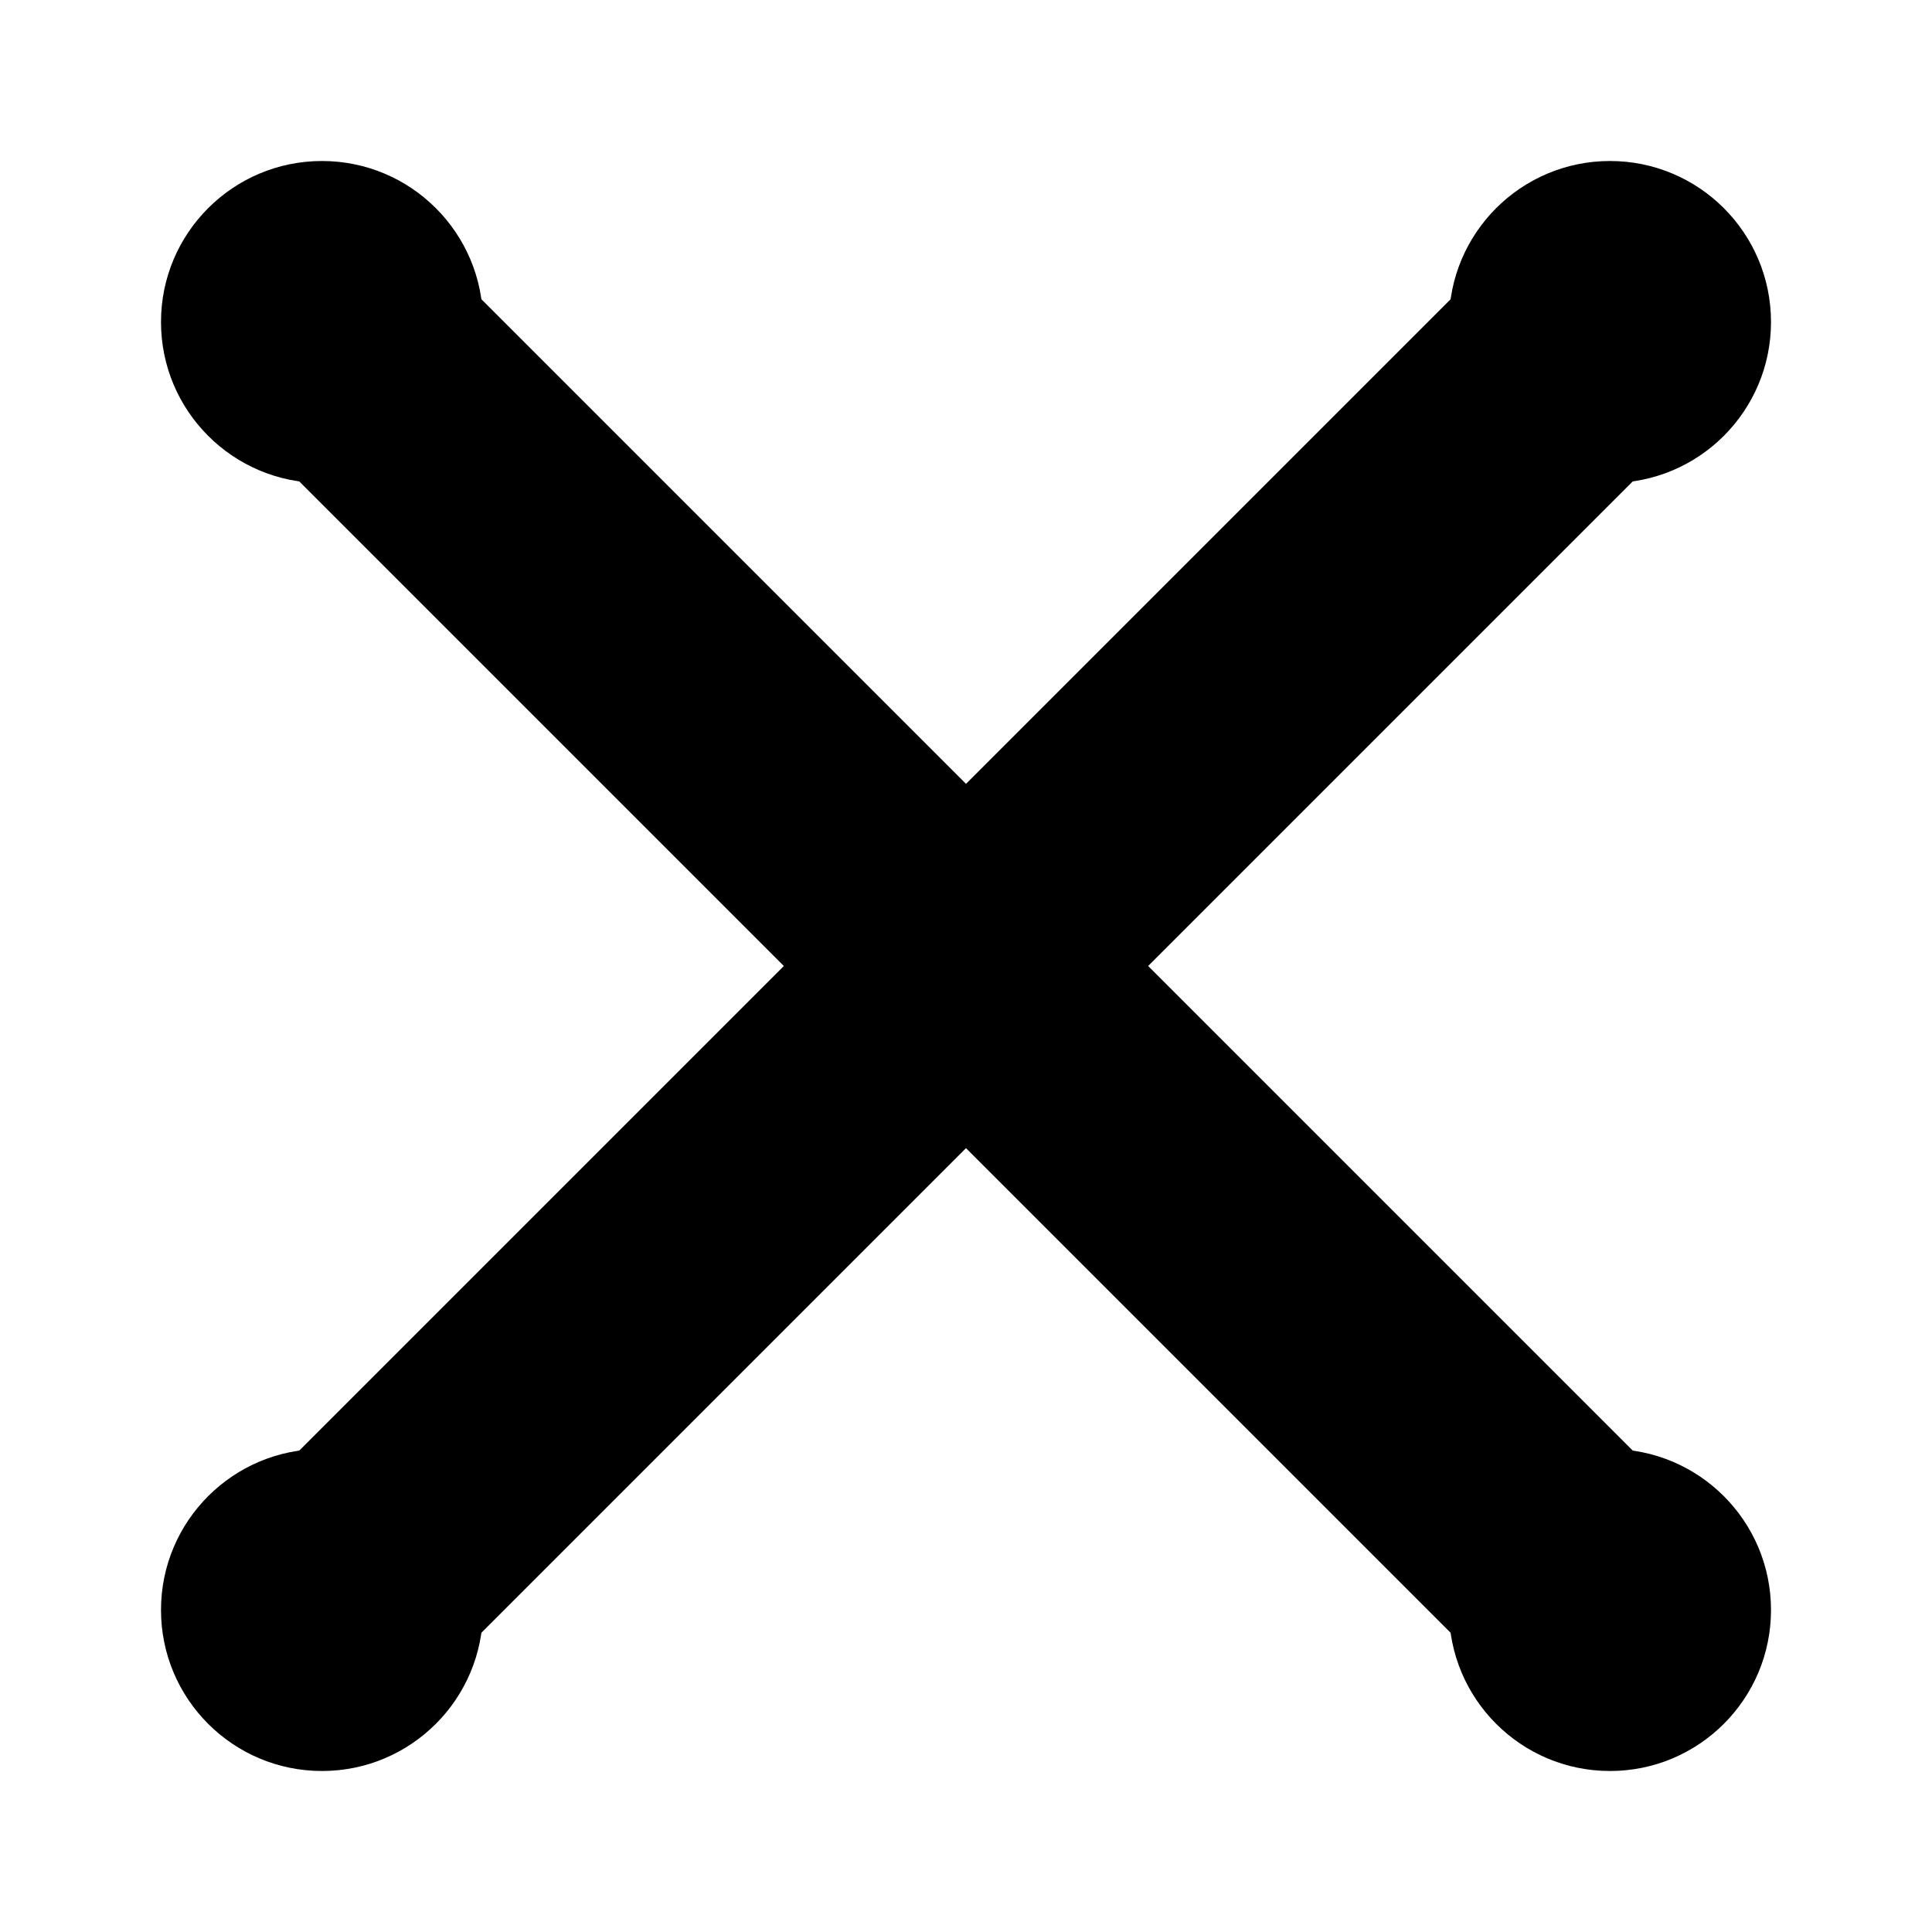
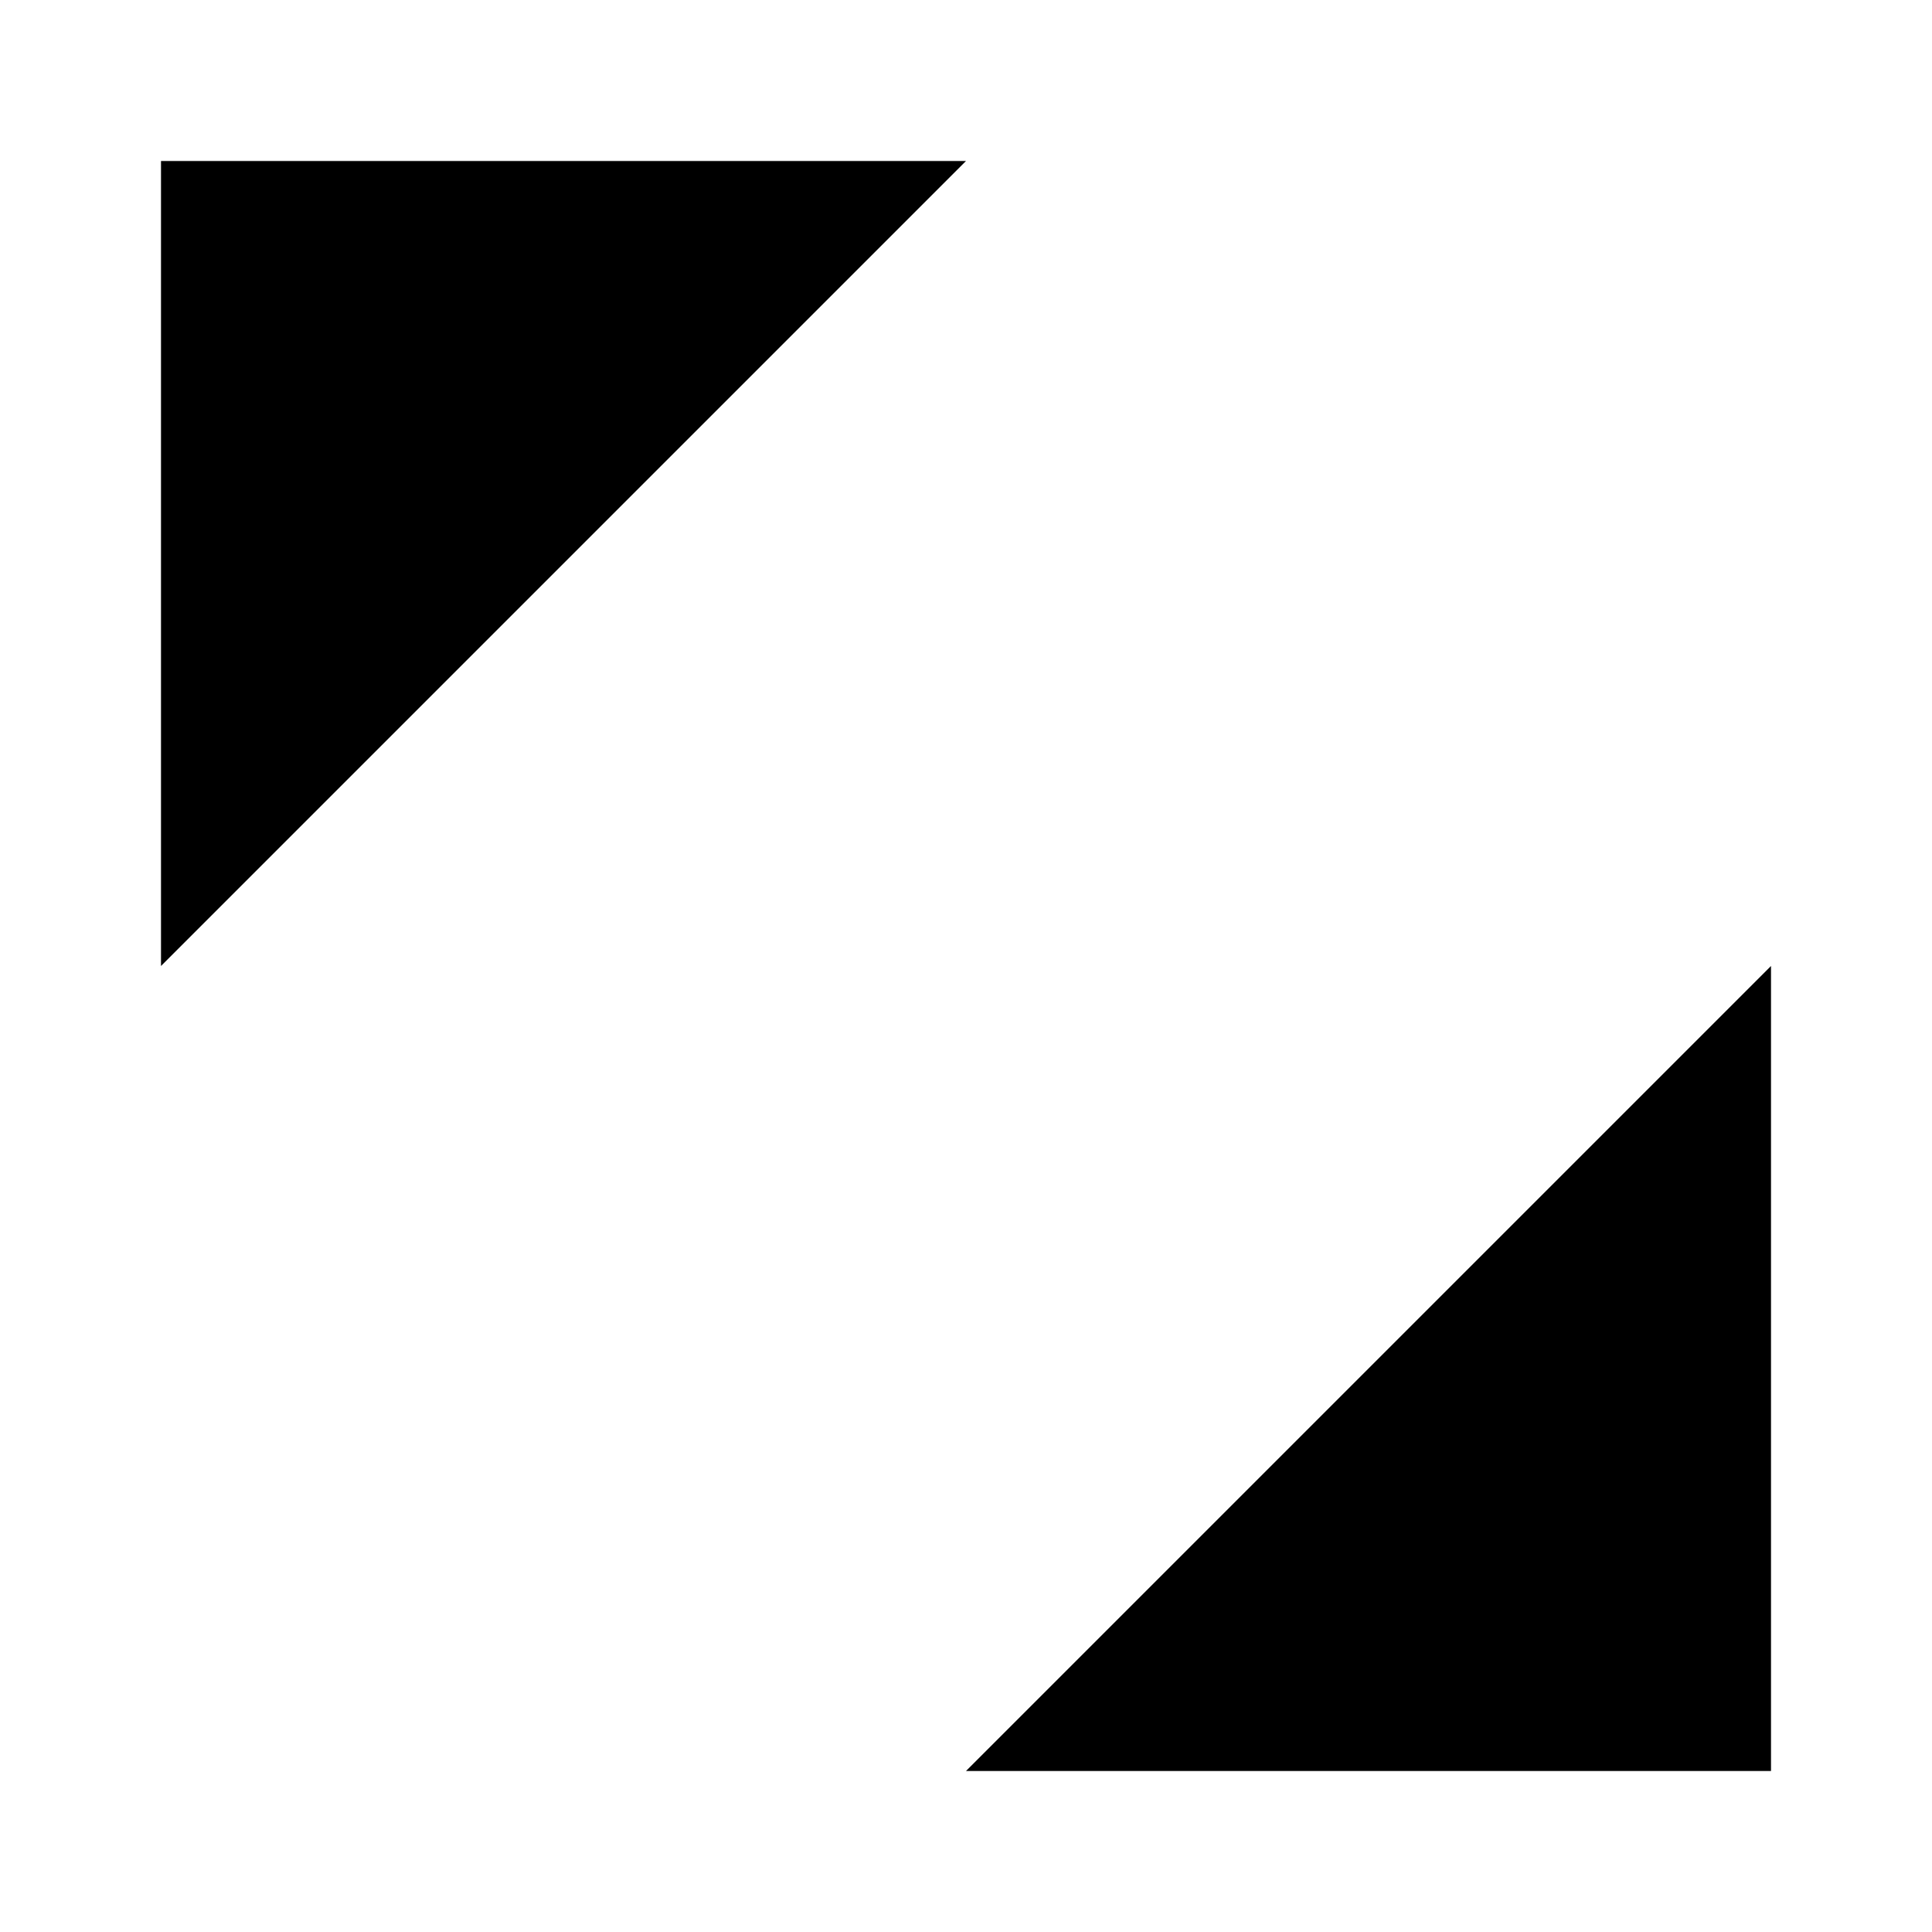
<svg xmlns="http://www.w3.org/2000/svg" width="100%" height="100%" viewBox="0 0 6 6">
-   <path d="M1 1L5 5M5 1L1 5" stroke="currentColor" stroke-width="0.8" fill="none" />
-   <circle cx="1" cy="1" r="0.5" fill="currentColor" />
-   <circle cx="5" cy="1" r="0.5" fill="currentColor" />
-   <circle cx="1" cy="5" r="0.5" fill="currentColor" />
-   <circle cx="5" cy="5" r="0.5" fill="currentColor" />
+   <path d="M0.5 0.5L3 0.5L0.5 3Z" fill="currentColor" />
+   <path d="M5.5 5.5L3 5.5L5.5 3Z" fill="currentColor" />
</svg>
